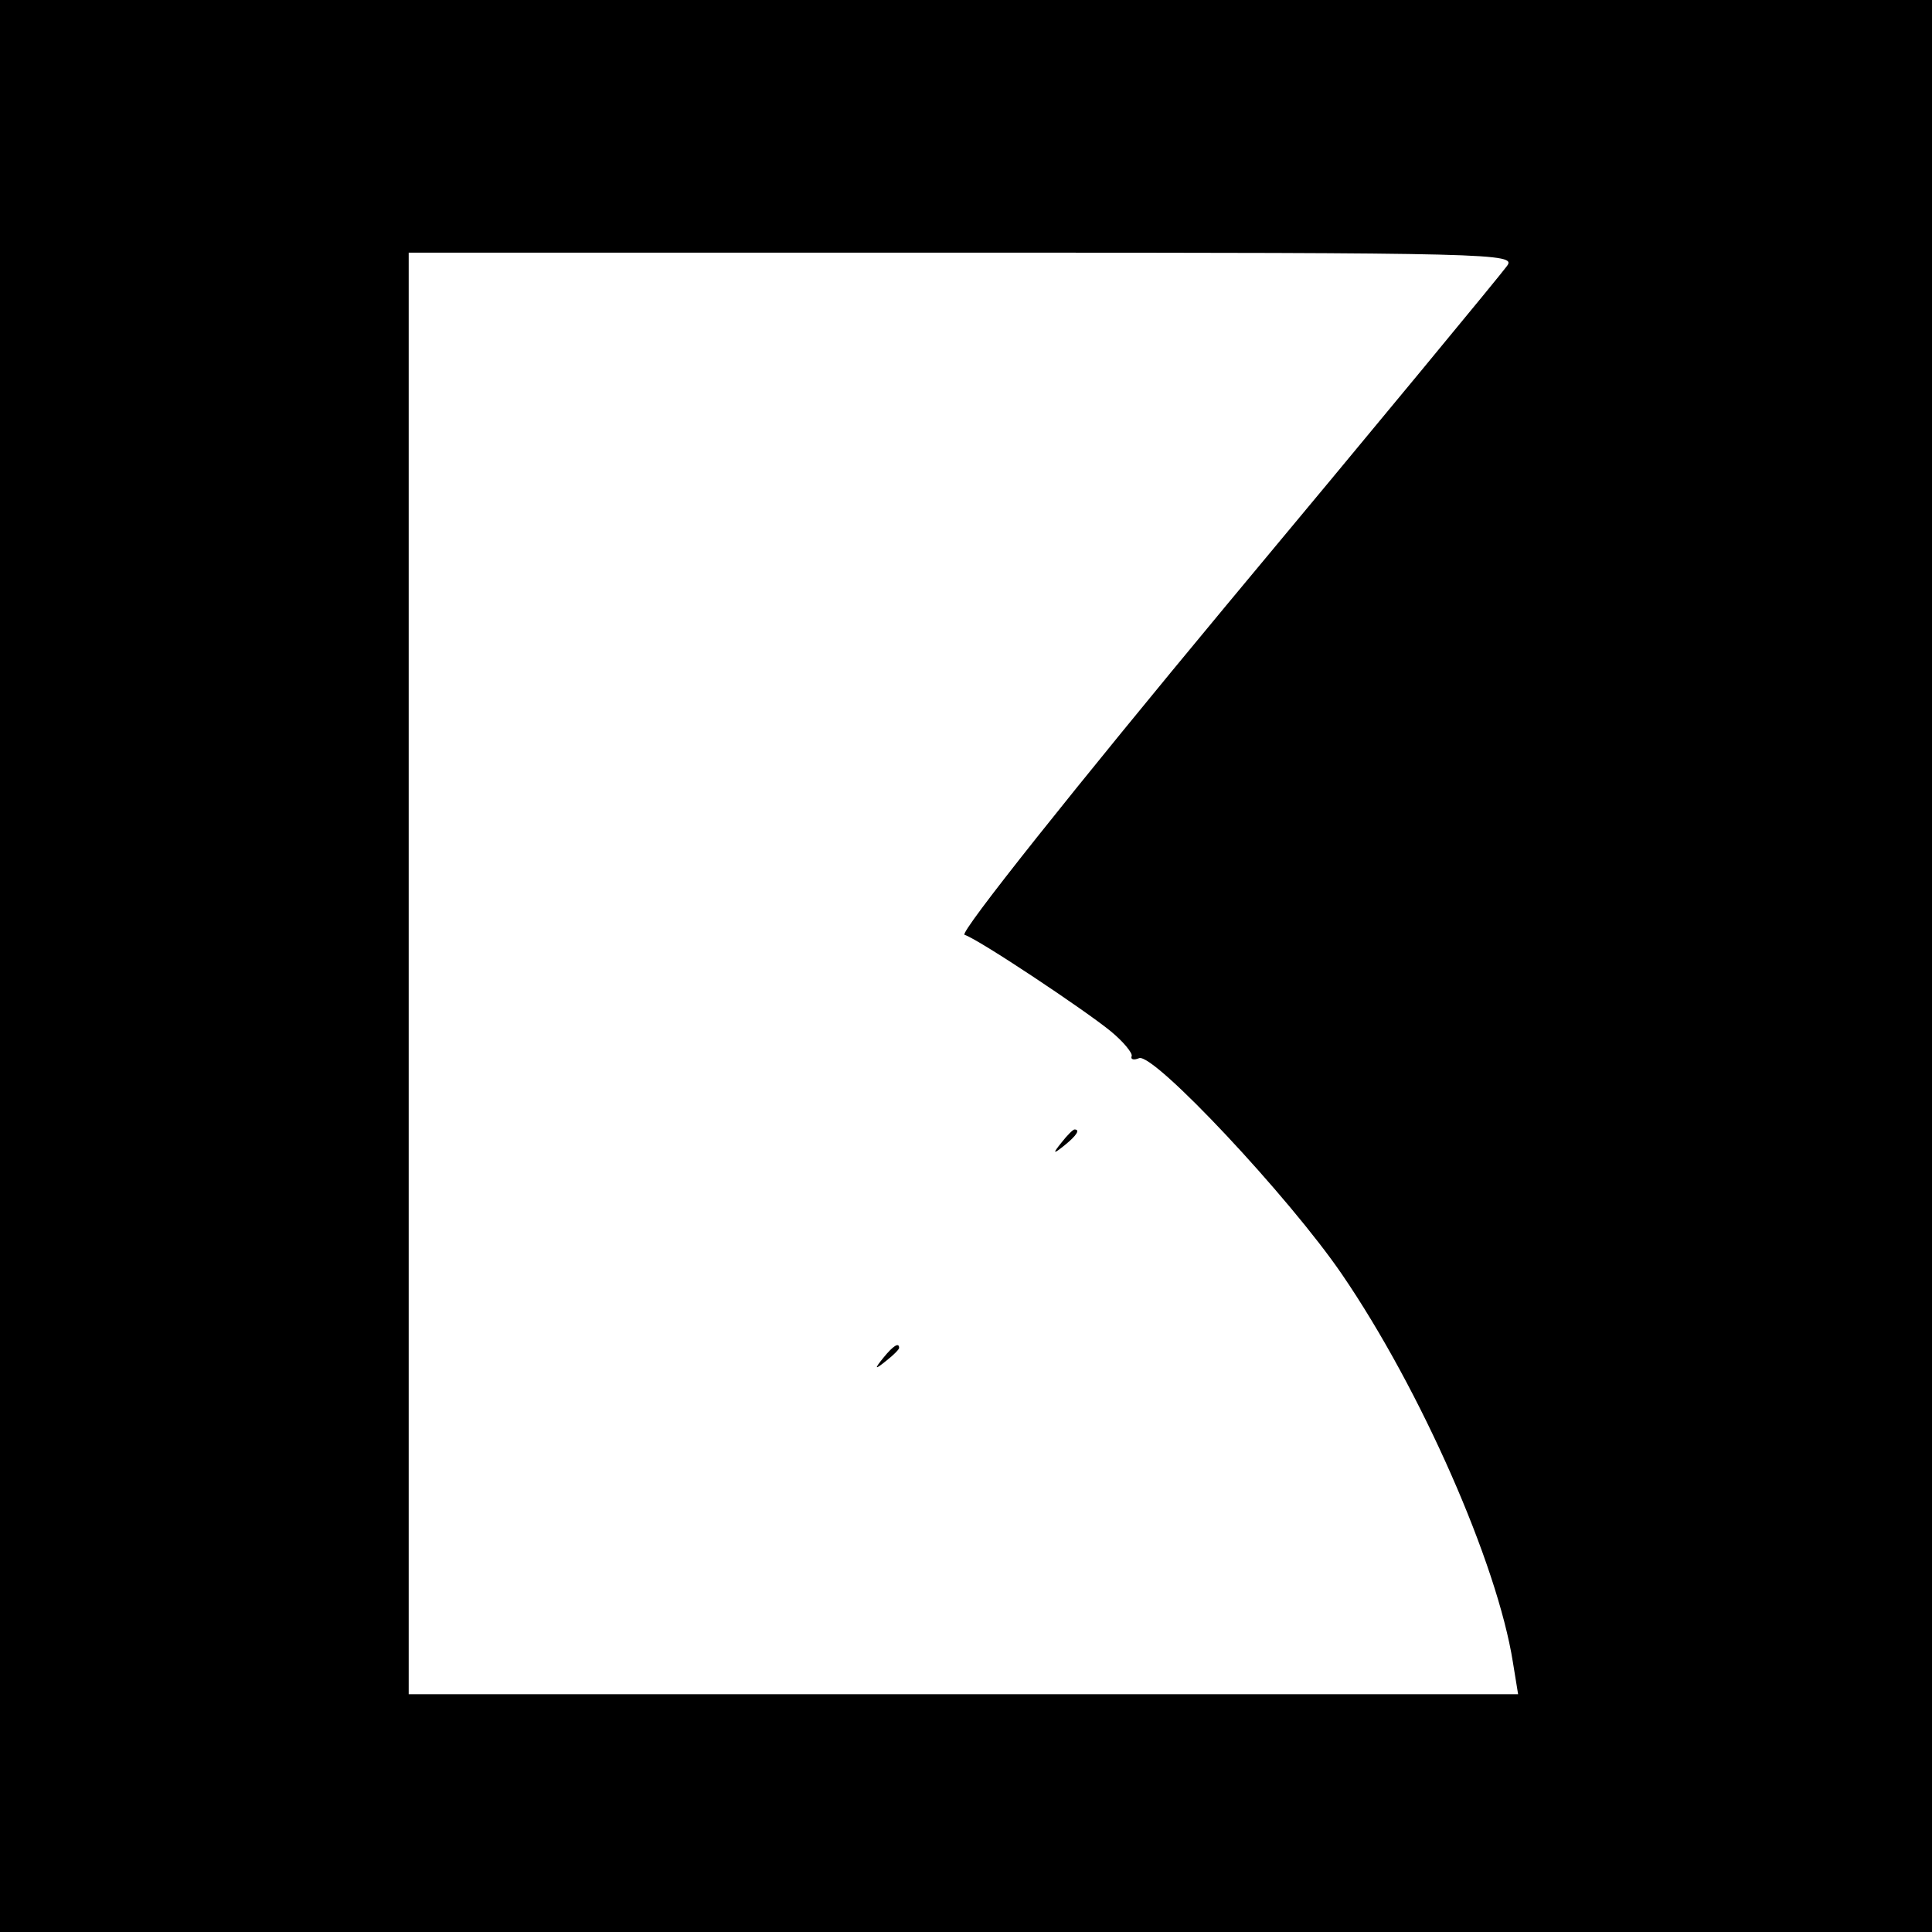
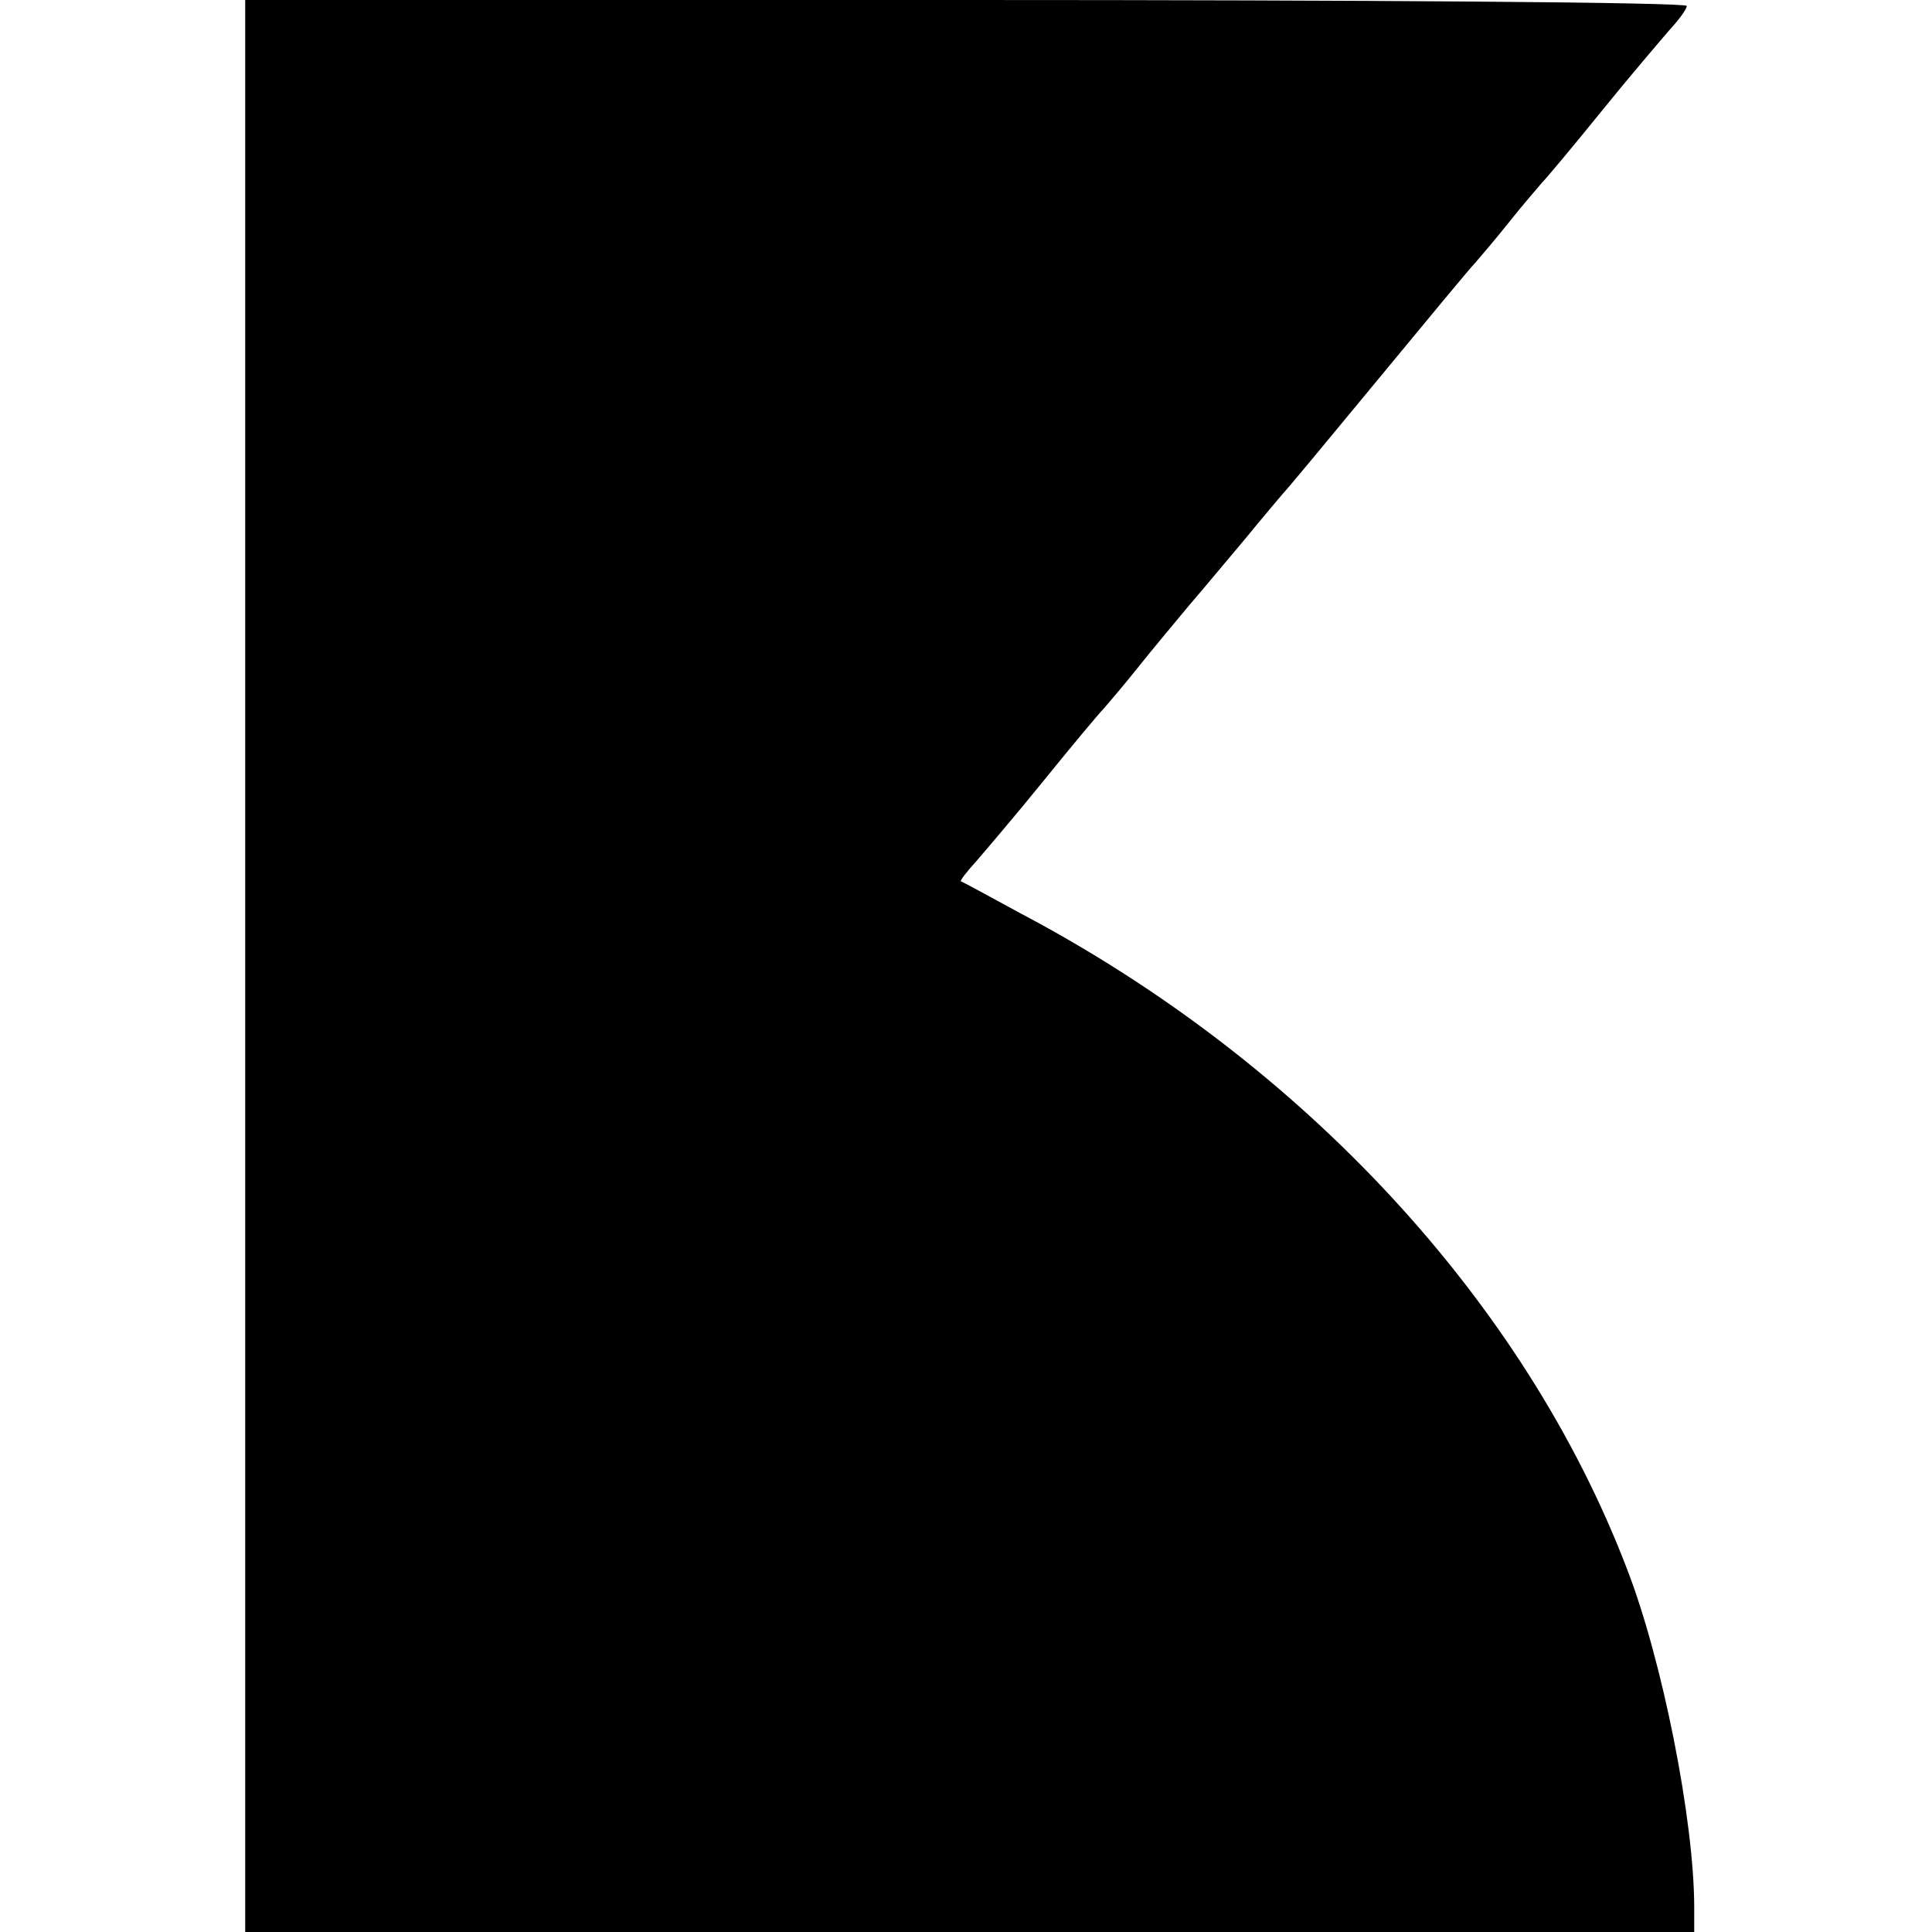
<svg xmlns="http://www.w3.org/2000/svg" version="1.0" width="260pt" height="260pt" viewBox="0 0 260 260" preserveAspectRatio="xMidYMid meet">
  <g transform="translate(0,260) scale(0.1,-0.1)" fill="#000000" stroke="none">
-     <path d="M0 1300 l0 -1300 1300 0 1300 0 0 1300 0 1300 -1300 0 -1300 0 0 -1300z m2028 942 c-7 -10 -177 -216 -378 -457 -201 -242 -359 -440 -352 -443 19 -6 163 -102 197 -130 17 -14 29 -29 28 -33 -2 -5 3 -6 10 -3 20 7 202 -187 273 -291 106 -155 209 -389 230 -522 l7 -43 -747 0 -746 0 0 970 0 970 746 0 c718 0 745 -1 732 -18z" />
-     <path d="M1429 1063 c-13 -16 -12 -17 4 -4 16 13 21 21 13 21 -2 0 -10 -8 -17 -17z" />
-     <path d="M1189 773 c-13 -16 -12 -17 4 -4 9 7 17 15 17 17 0 8 -8 3 -21 -13z" />
+     <path d="M330 1300 l0 -1300 975 0 975 0 0 33 c0 117 -43 334 -91 457 -137 357 -434 679 -814 880 -44 24 -81 44 -82 44 -1 1 8 13 20 26 12 14 54 63 92 110 38 47 74 90 80 96 5 6 26 30 45 54 19 24 51 62 70 85 19 22 53 63 75 89 22 27 45 54 50 60 6 6 64 76 130 156 66 80 124 150 130 156 5 6 26 30 45 54 19 24 40 48 45 54 6 6 42 49 80 96 38 47 80 96 92 110 13 14 23 28 23 32 0 5 -436 8 -970 8 l-970 0 0 -1300z" />
  </g>
</svg>
